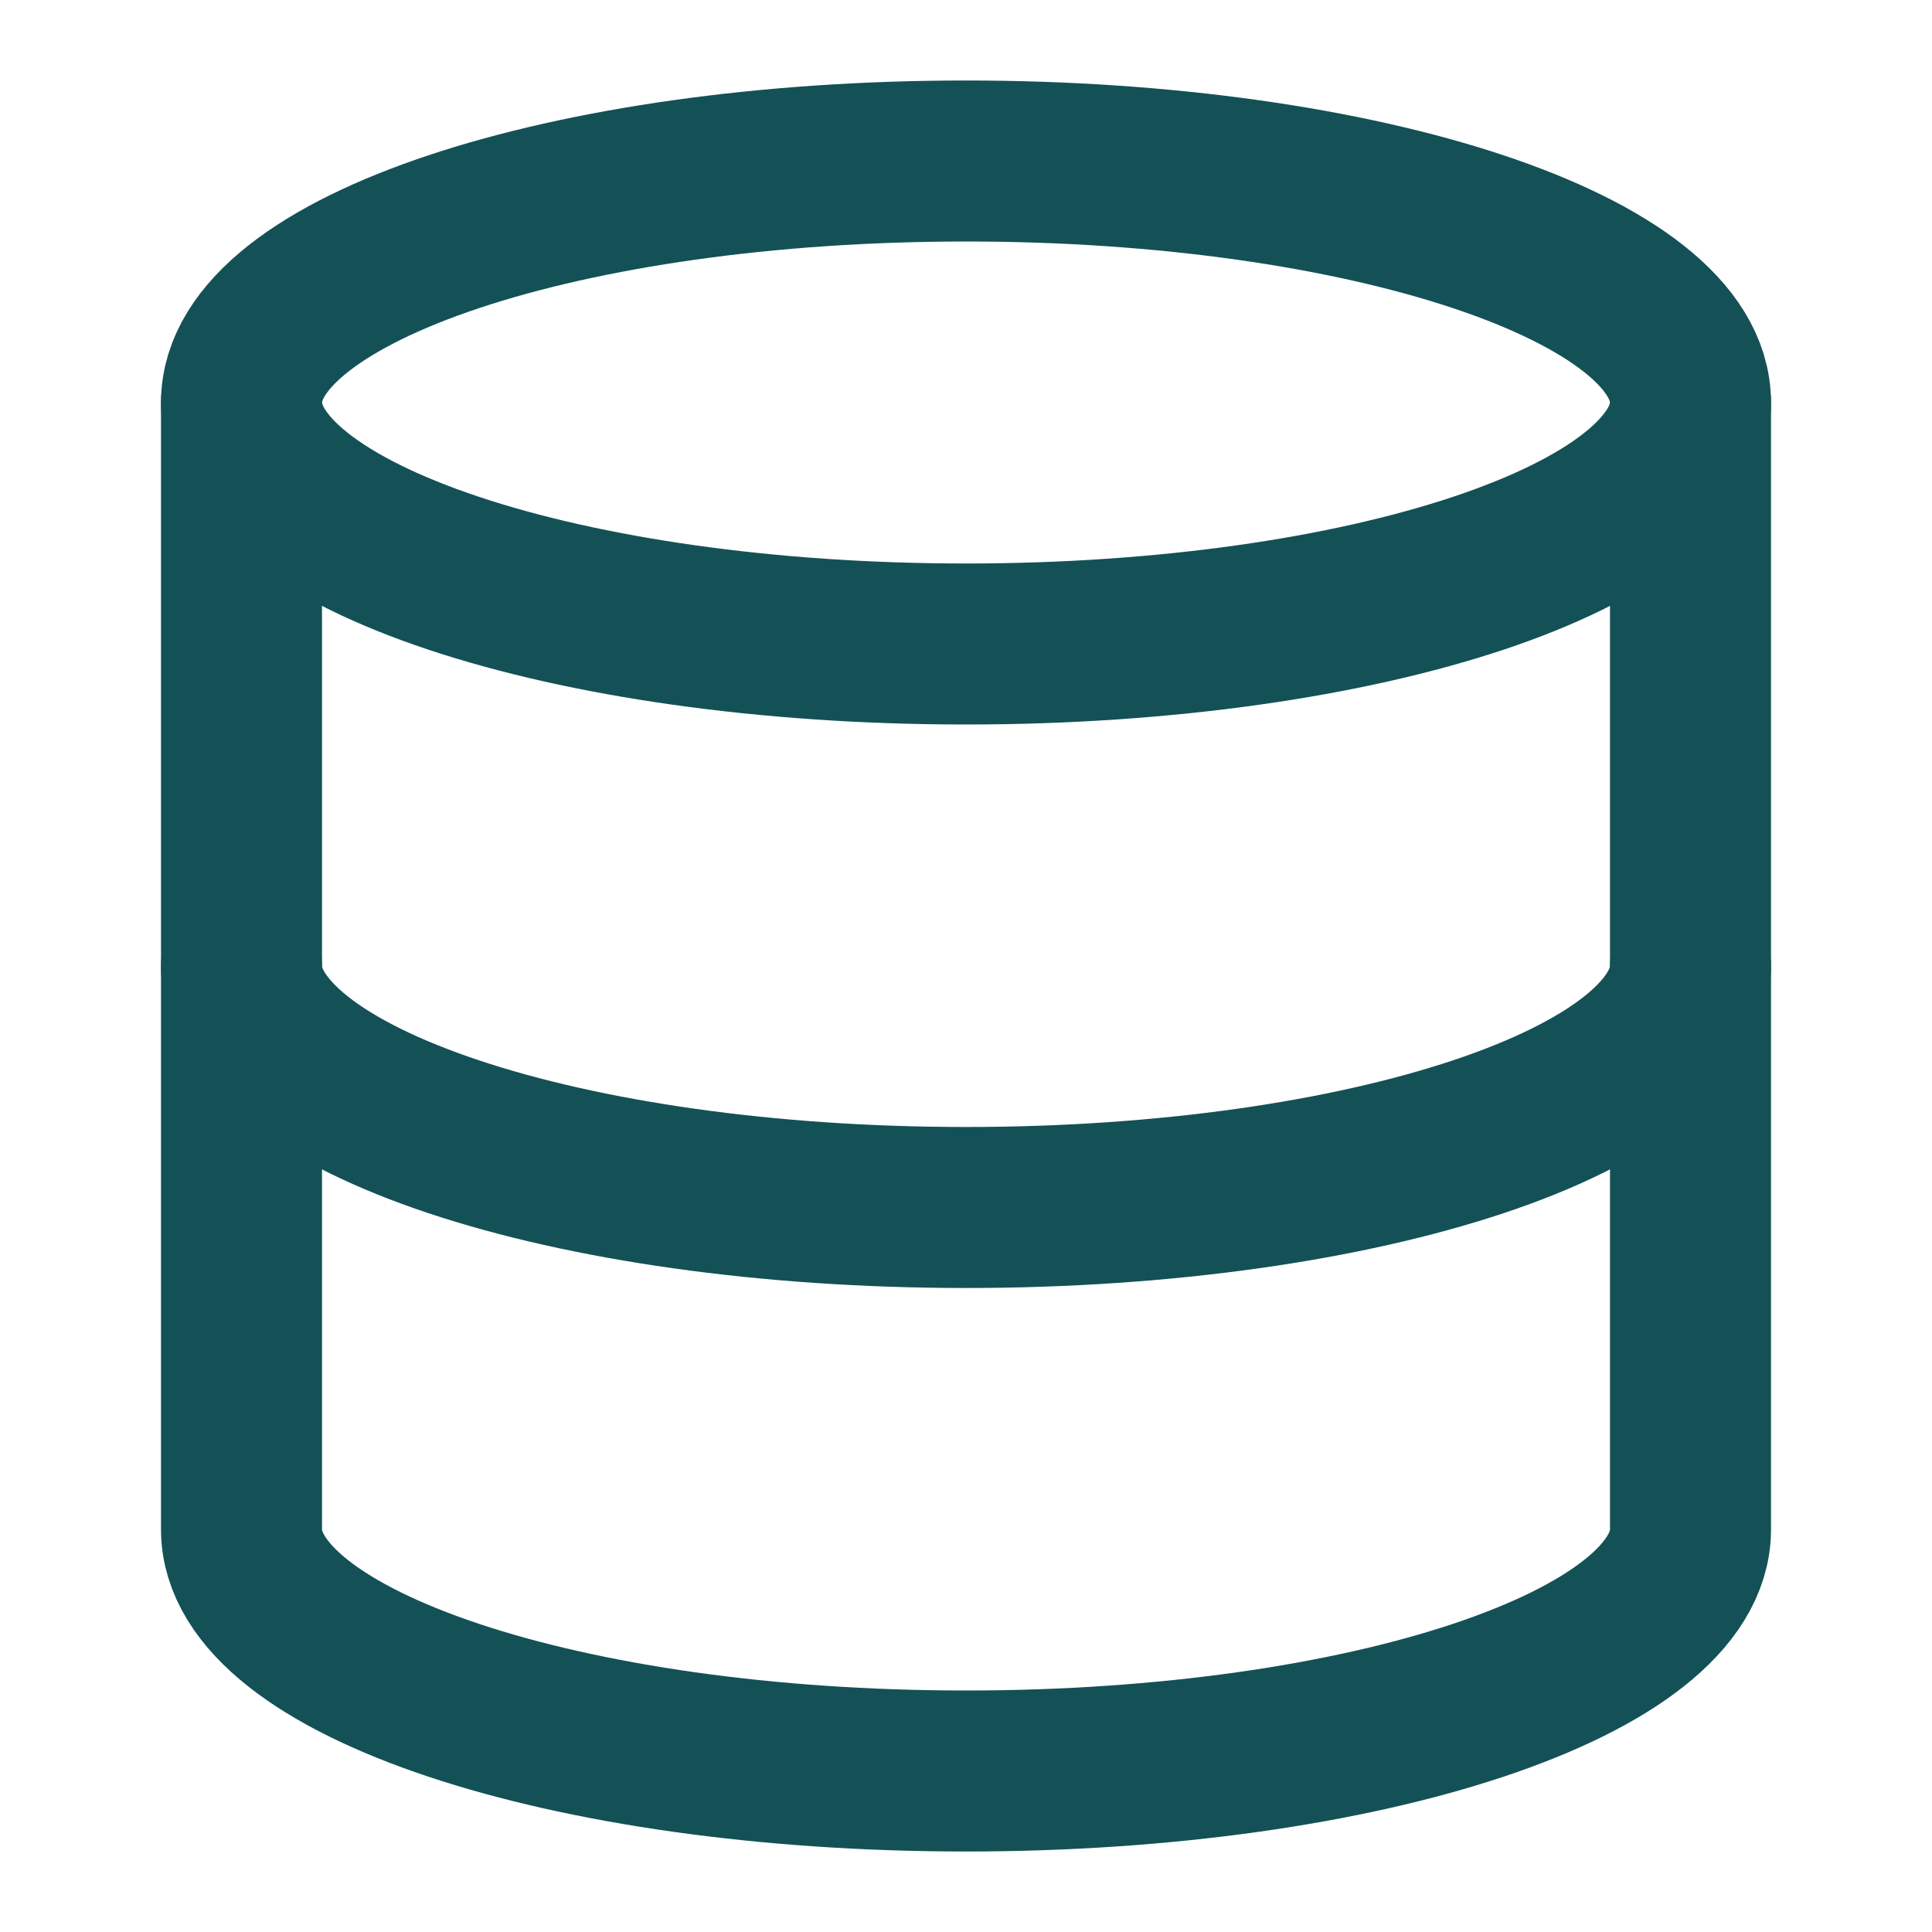
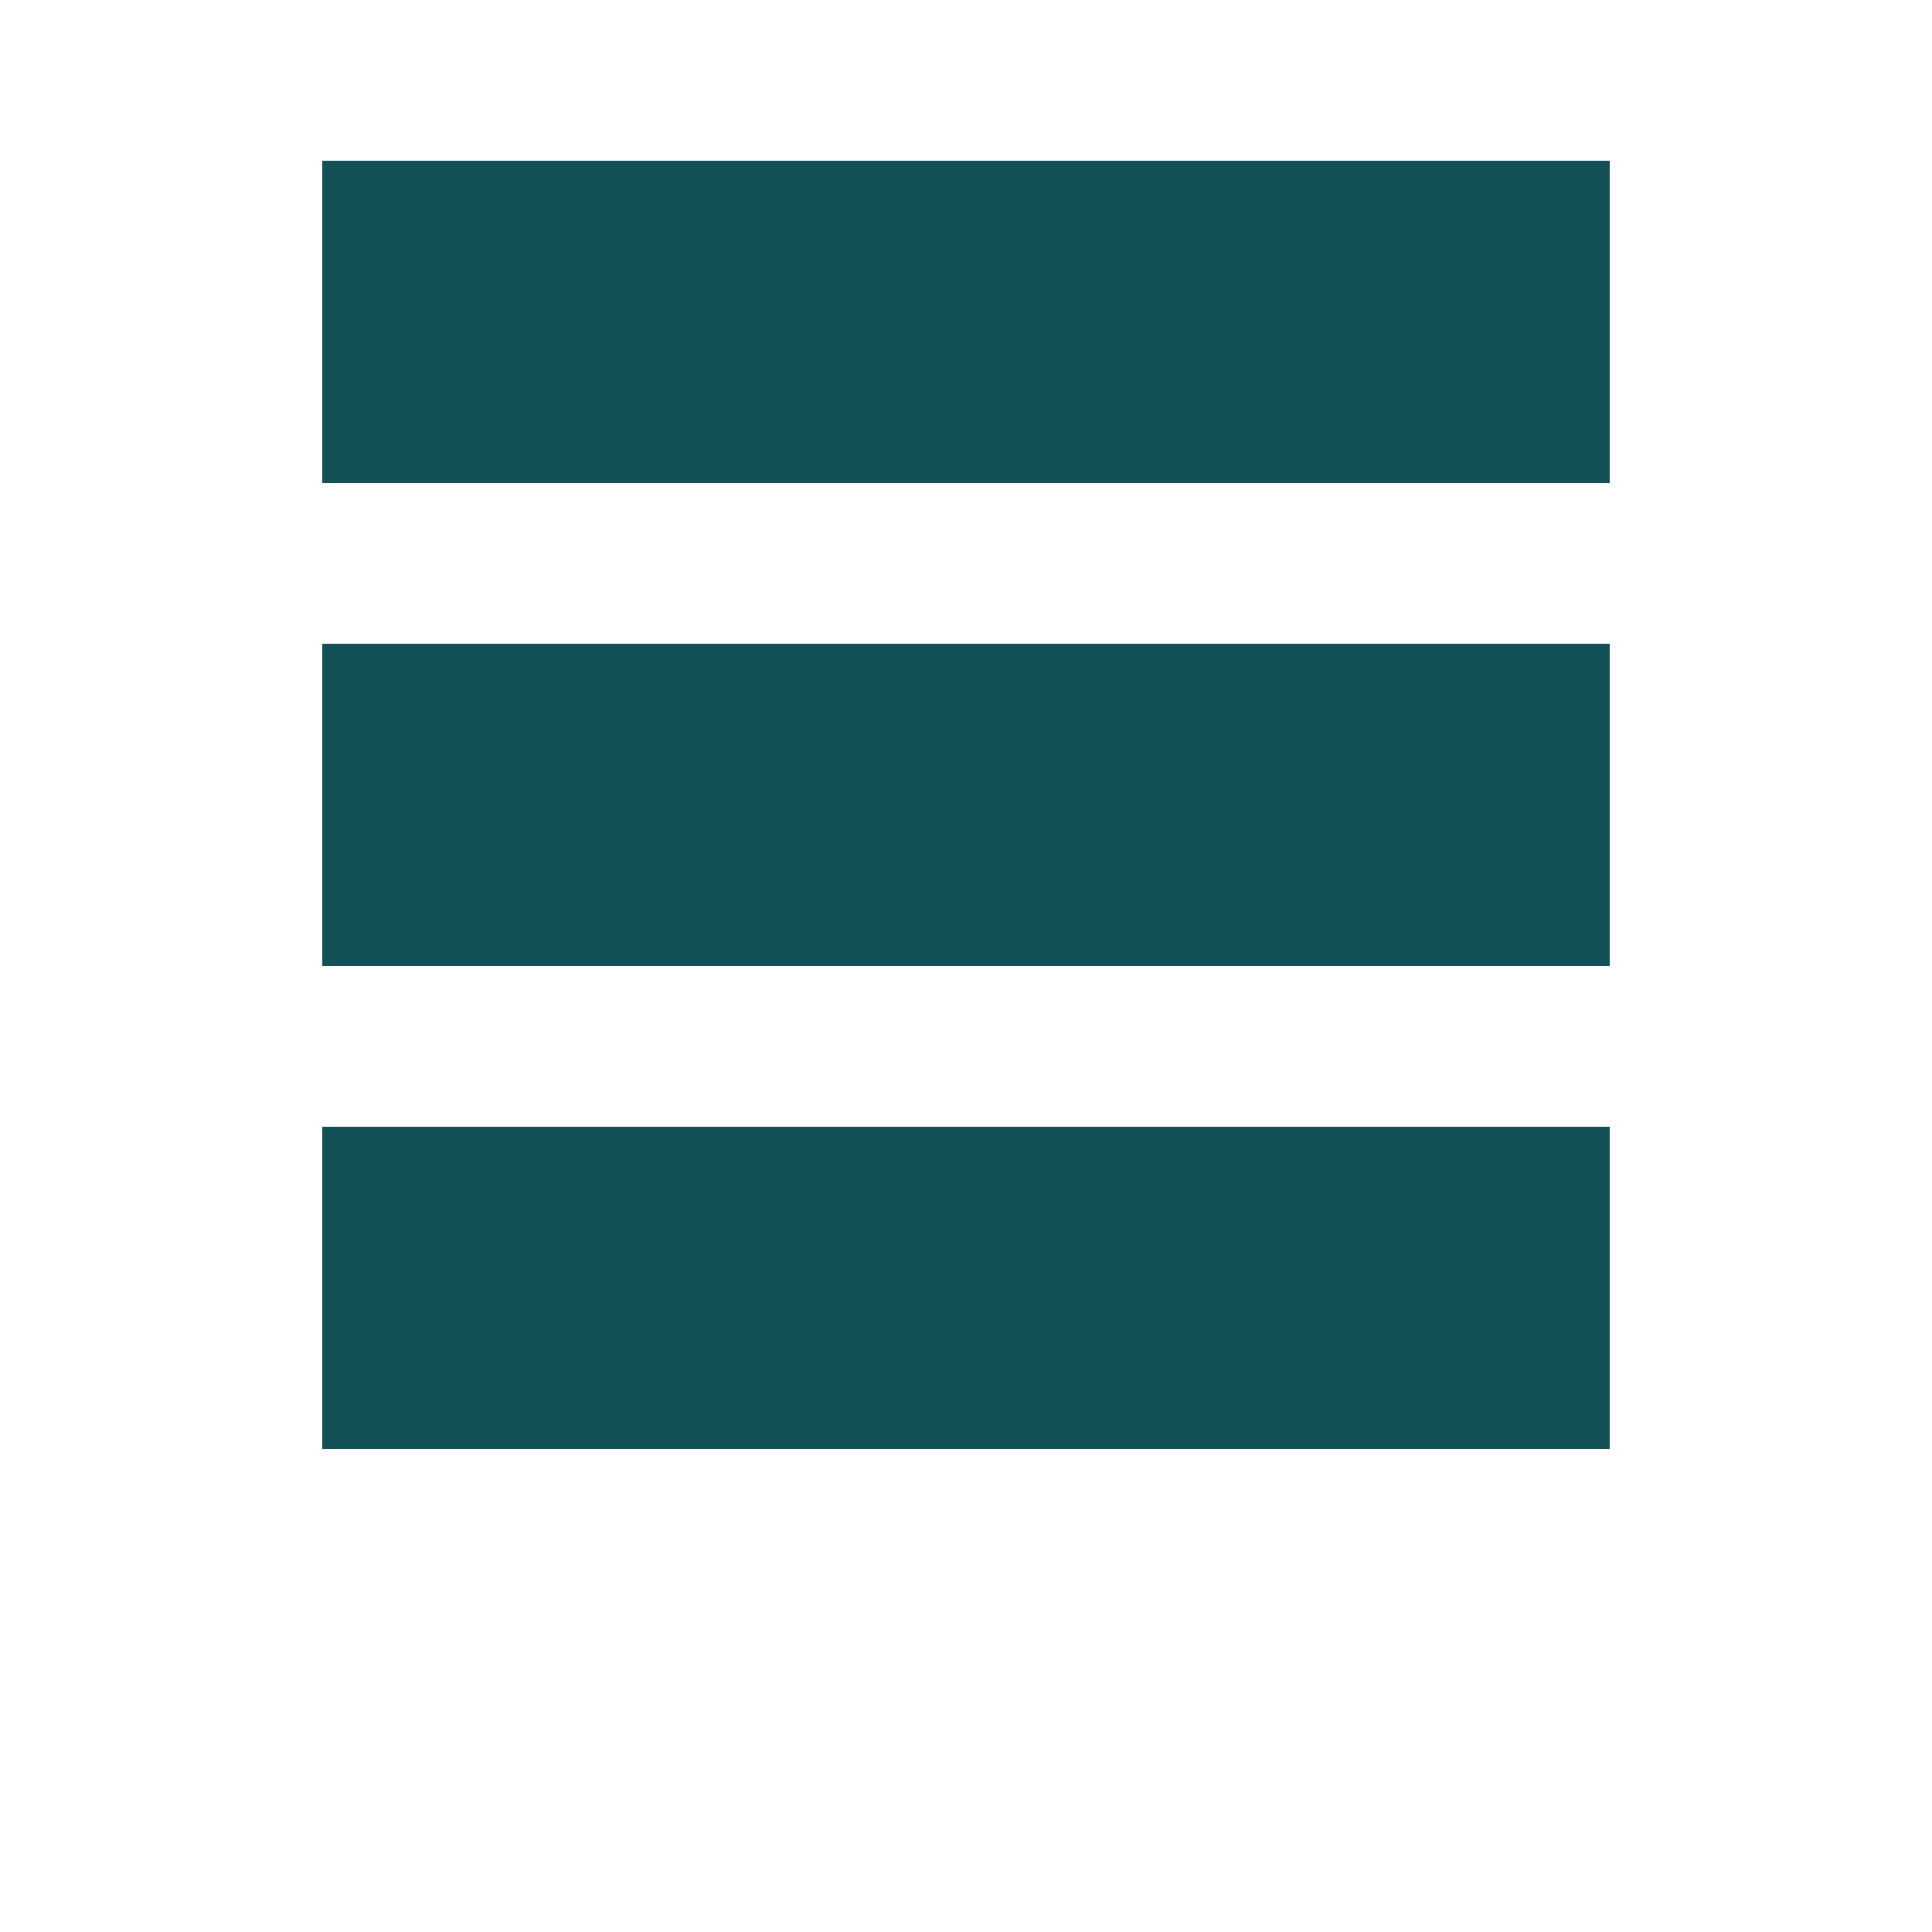
- <svg xmlns="http://www.w3.org/2000/svg" width="24" height="24" viewBox="0 0 24 24" fill="none" stroke="#135157" stroke-width="2" stroke-linecap="round" stroke-linejoin="round">
-   <ellipse cx="12" cy="5" rx="9" ry="3" />
-   <path d="M3 5V19A9 3 0 0 0 21 19V5" />
-   <path d="M3 12A9 3 0 0 0 21 12" />
+ <svg xmlns="http://www.w3.org/2000/svg" width="24" height="24" viewBox="0 0 24 24" fill="none">
+   <g fill="#135157" shape-rendering="crispEdges">
+     <rect x="4" y="2" width="16" height="4" />
+     <rect x="4" y="8" width="16" height="4" />
+     <rect x="4" y="14" width="16" height="4" />
+   </g>
</svg>
